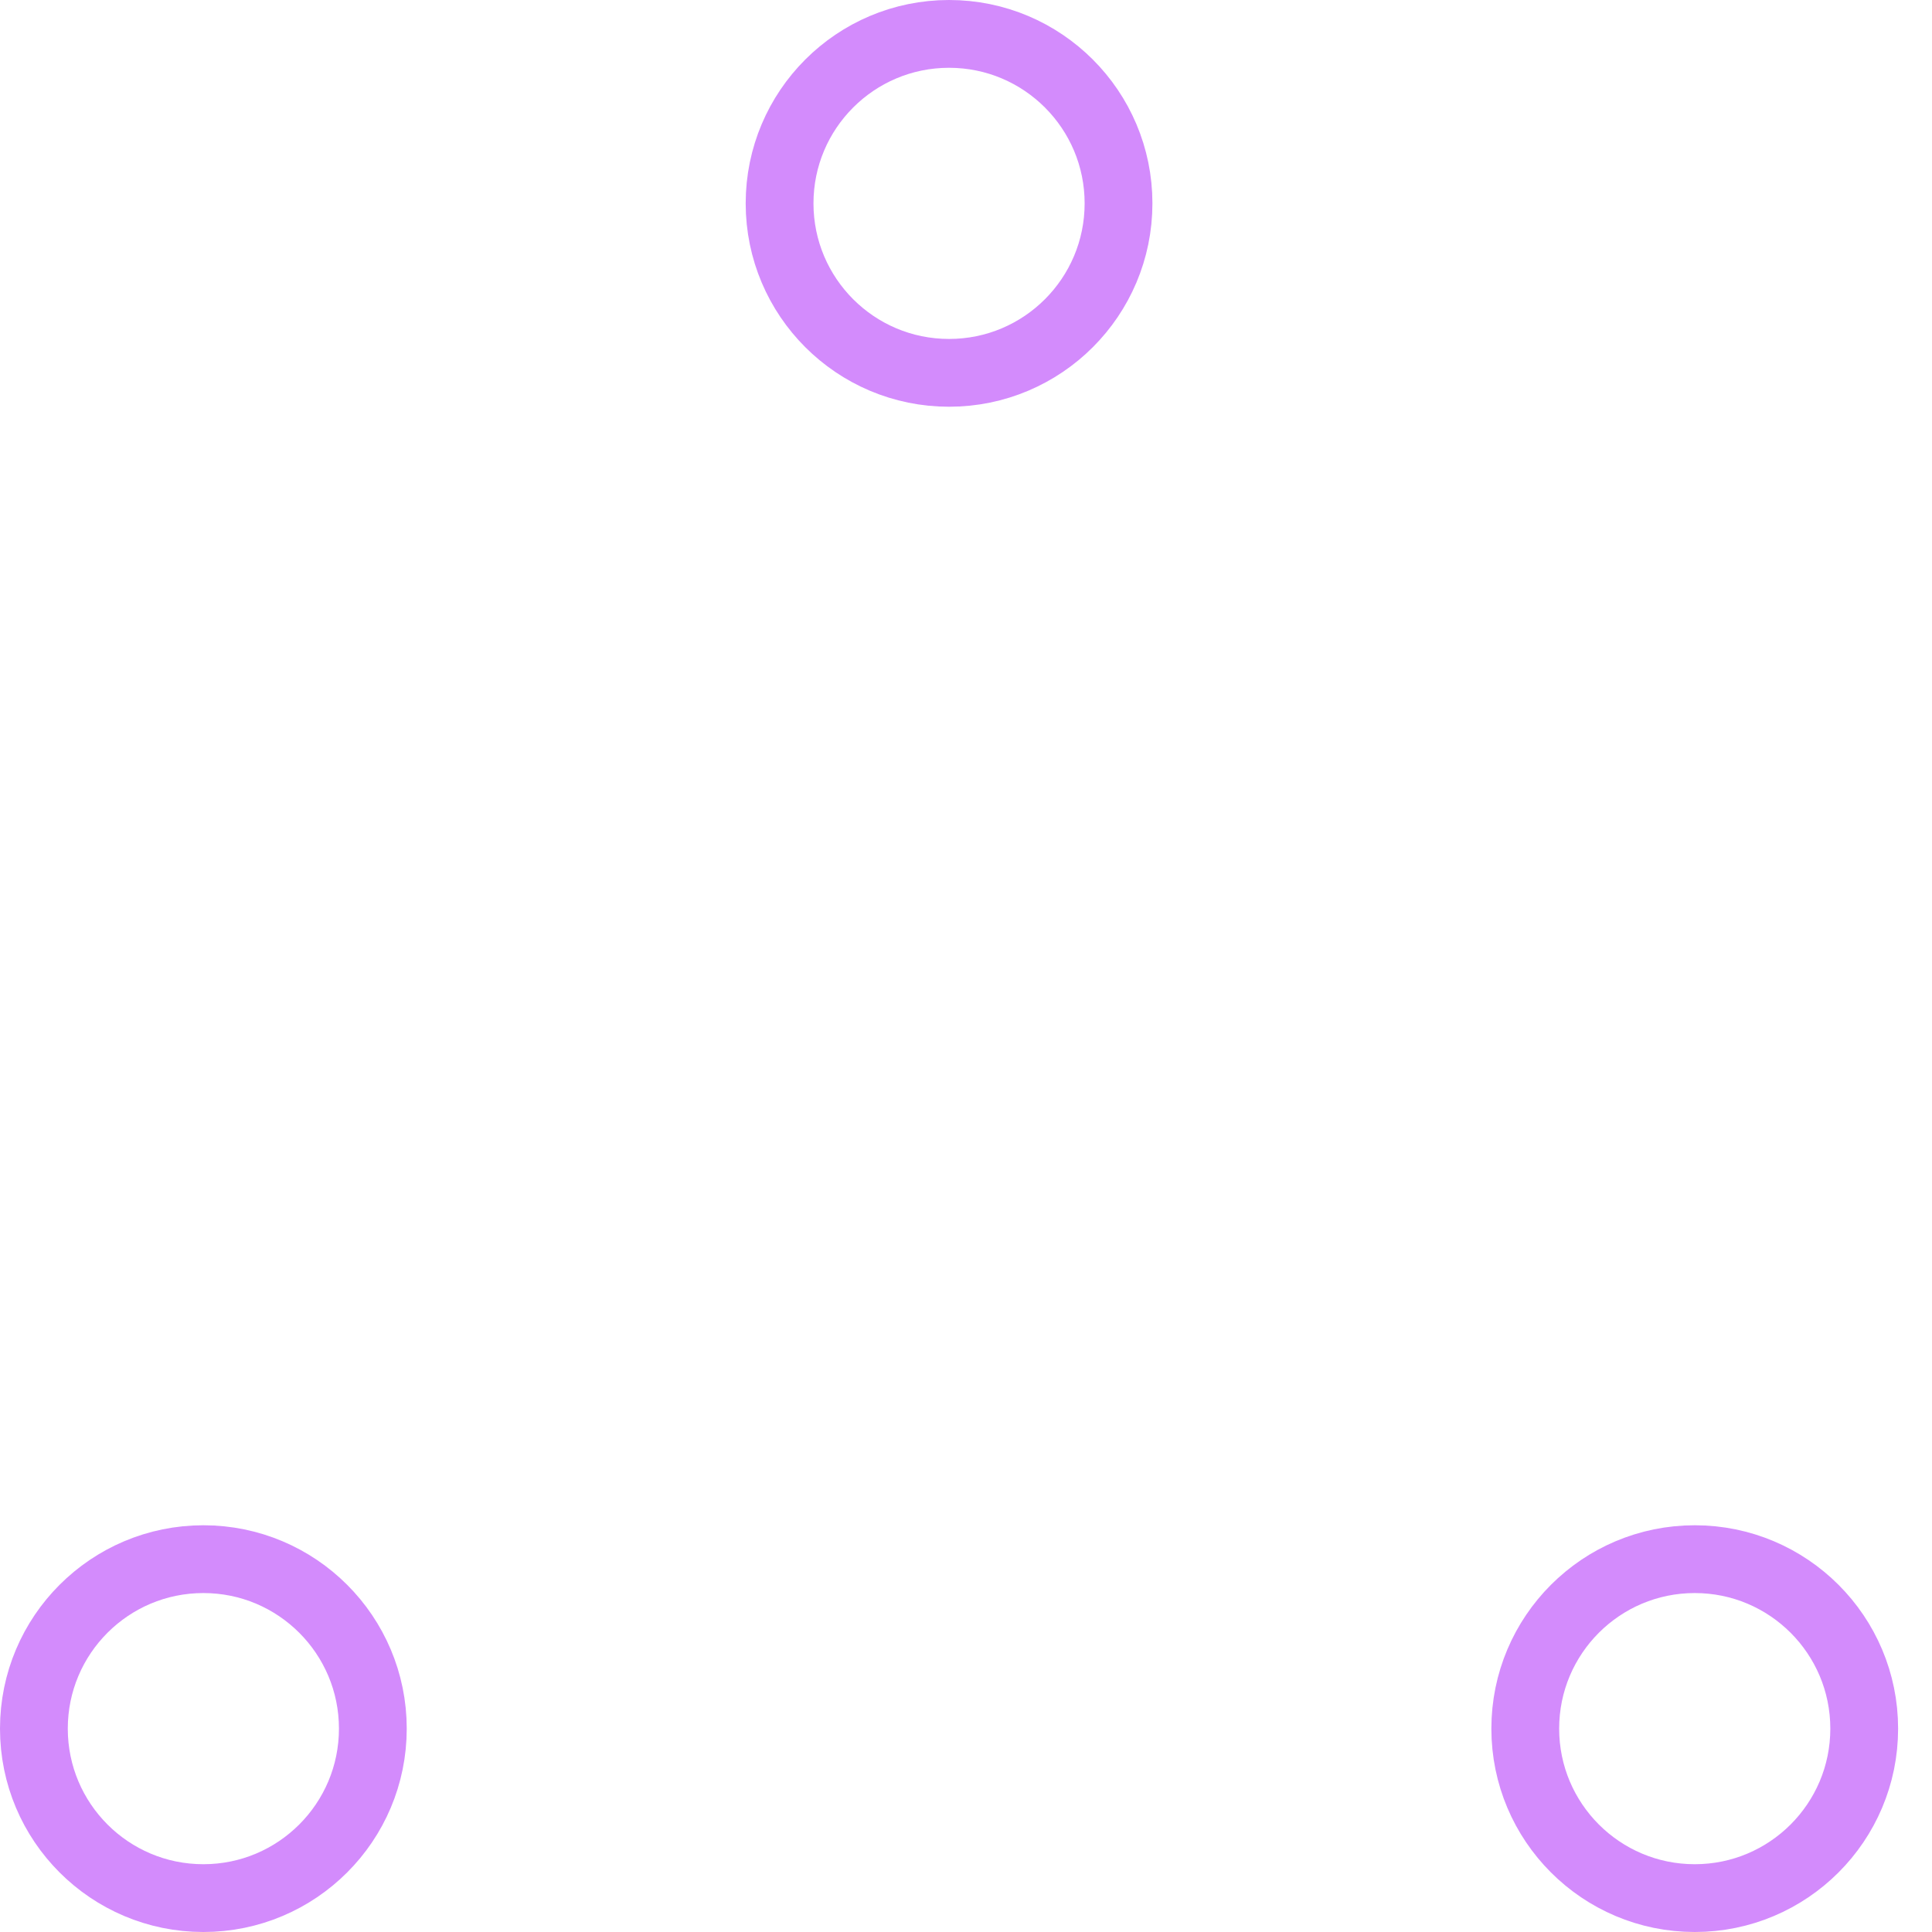
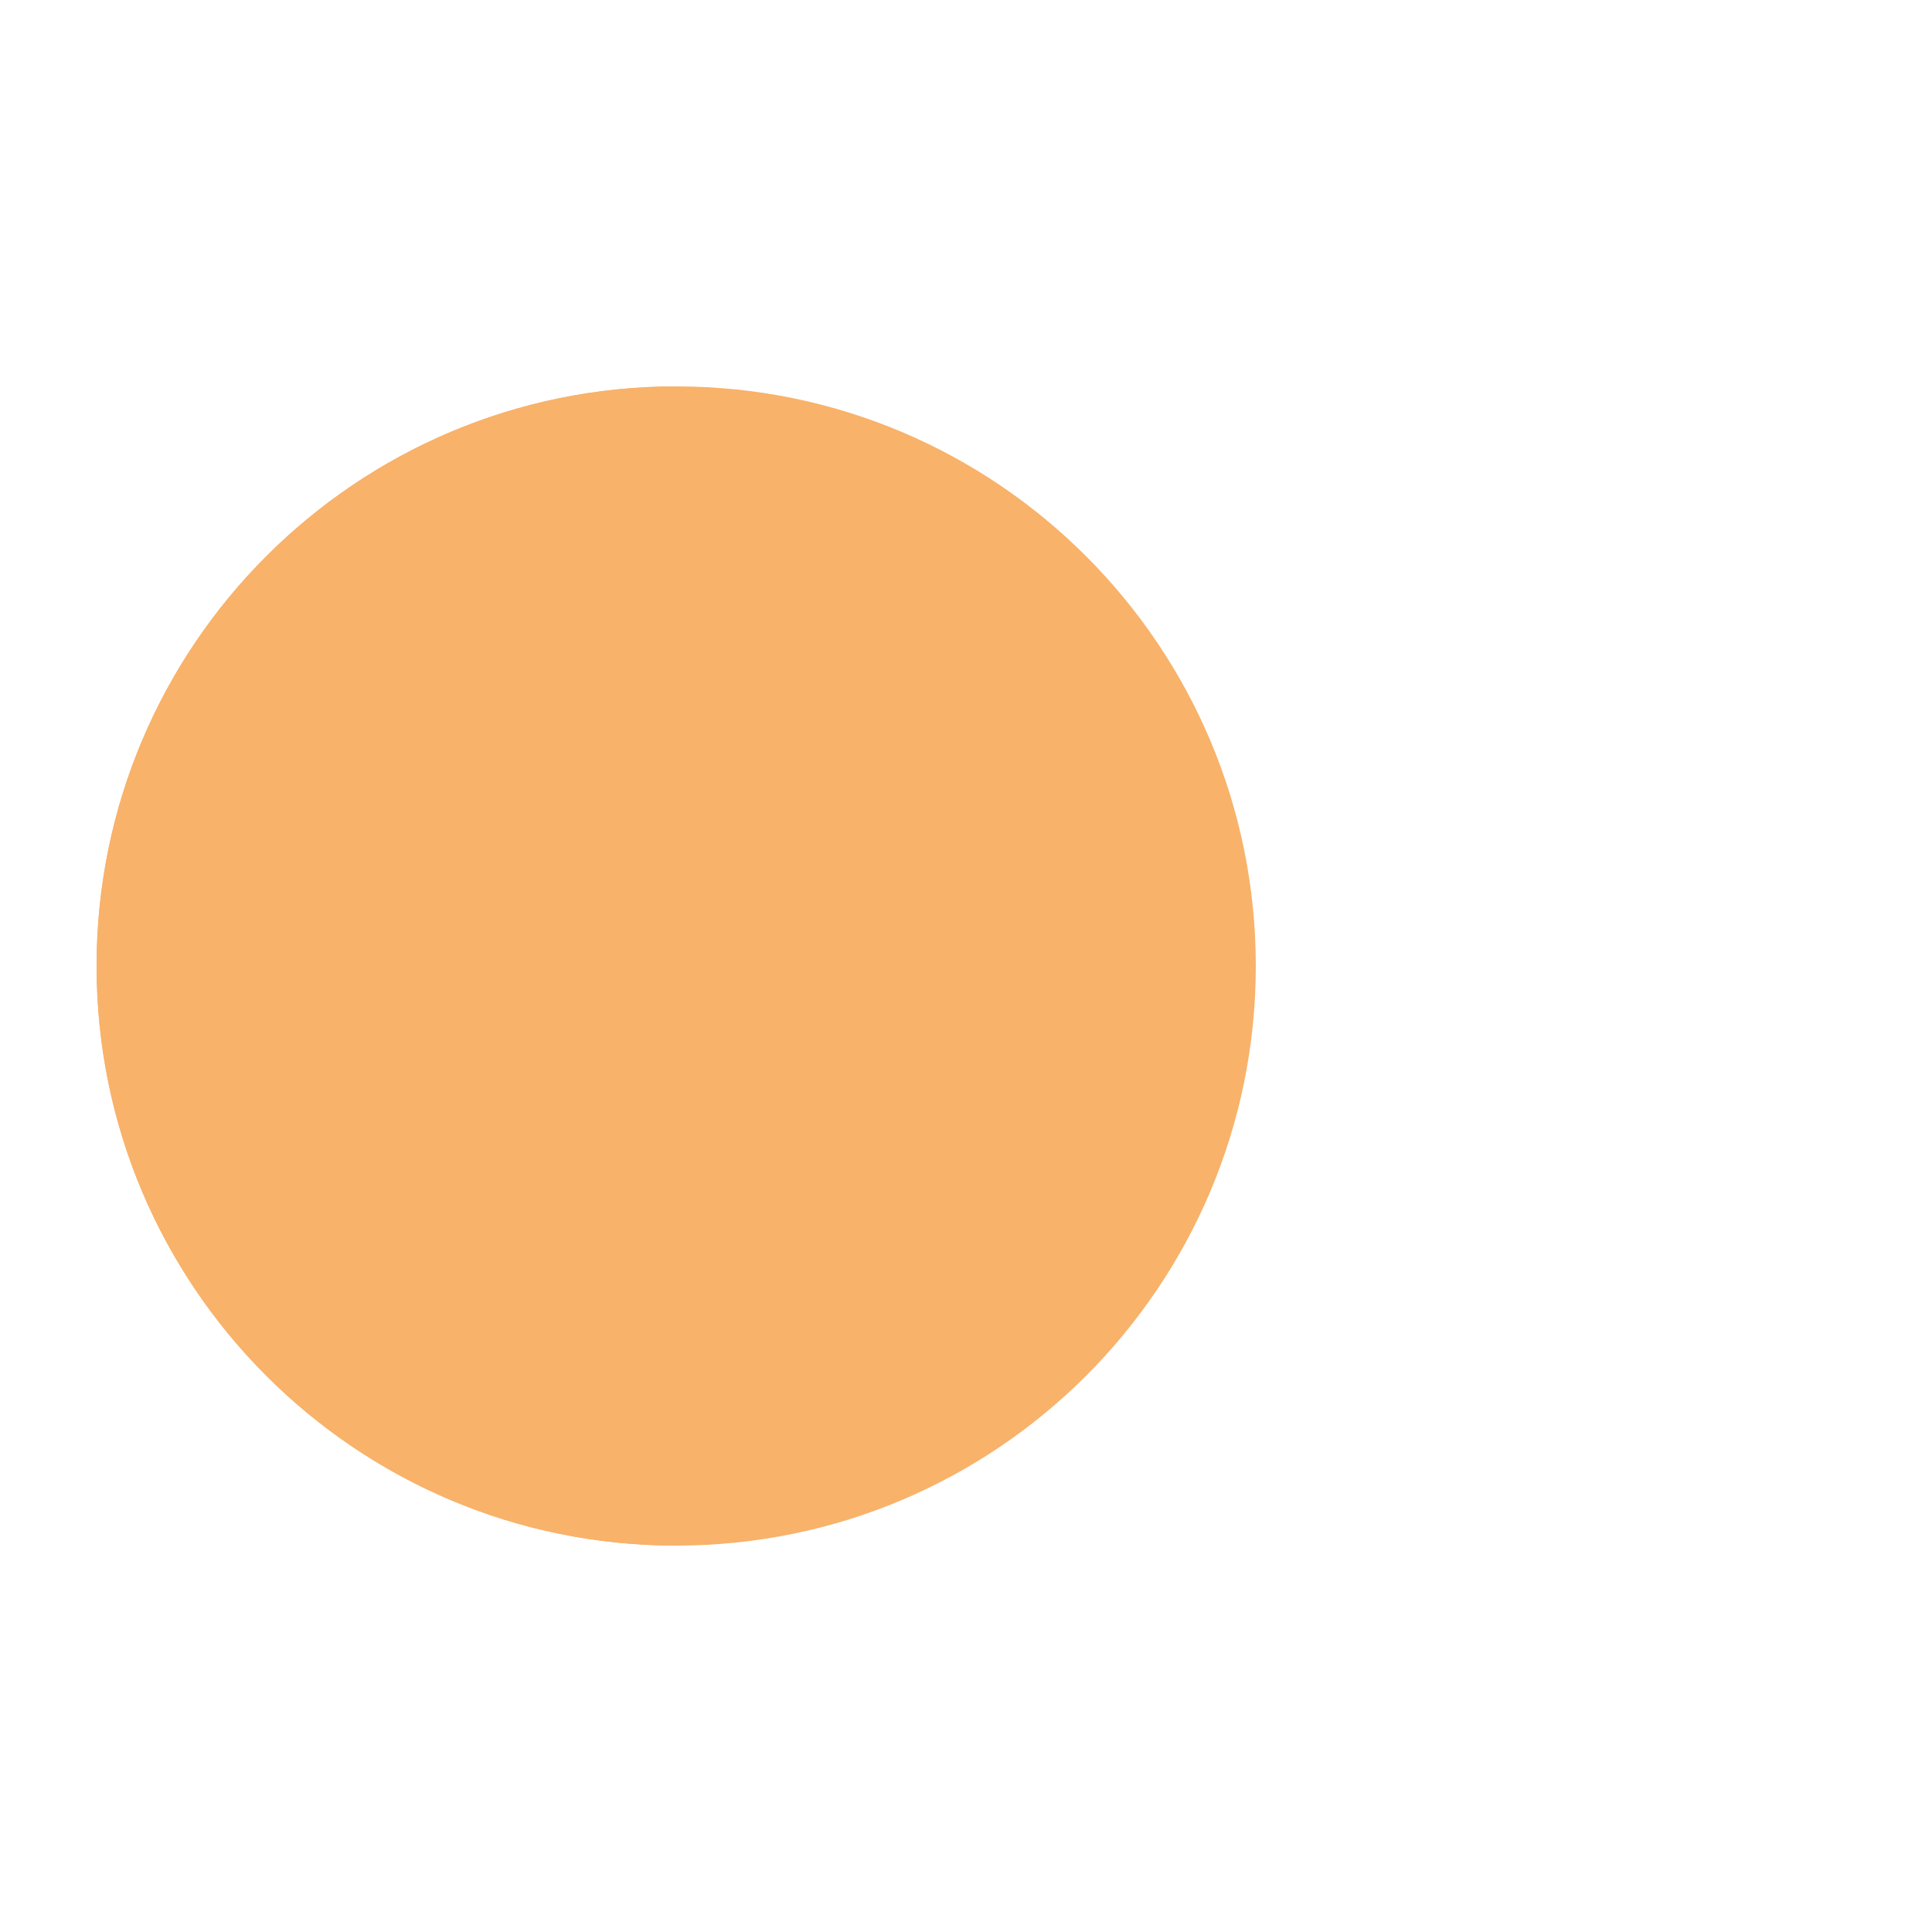
- <svg xmlns="http://www.w3.org/2000/svg" width="80" height="80" viewBox="0 0 57 57" stroke="#d38bfc">
-   <g fill="none" fill-rule="evenodd">
-     <g transform="translate(1 1)" stroke-width="2">
-       <circle cx="5" cy="50" r="5">
-         <animate attributeName="cy" begin="0s" dur="2.2s" values="50;5;50;50" calcMode="linear" repeatCount="indefinite" />
-         <animate attributeName="cx" begin="0s" dur="2.2s" values="5;27;49;5" calcMode="linear" repeatCount="indefinite" />
+ <svg xmlns="http://www.w3.org/2000/svg" viewBox="0 0 100 100" preserveAspectRatio="xMidYMid" width="200" height="200" style="shape-rendering: auto; display: block; background: rgb(255, 255, 255);">
+   <g>
+     <g>
+       <circle fill="#e15b64" r="4" cy="50" cx="60">
+         <animate begin="-0.67s" keyTimes="0;1" values="95;35" dur="1s" repeatCount="indefinite" attributeName="cx" />
+         <animate begin="-0.67s" keyTimes="0;0.2;1" values="0;1;1" dur="1s" repeatCount="indefinite" attributeName="fill-opacity" />
      </circle>
-       <circle cx="27" cy="5" r="5">
-         <animate attributeName="cy" begin="0s" dur="2.2s" from="5" to="5" values="5;50;50;5" calcMode="linear" repeatCount="indefinite" />
-         <animate attributeName="cx" begin="0s" dur="2.2s" from="27" to="27" values="27;49;5;27" calcMode="linear" repeatCount="indefinite" />
+       <circle fill="#e15b64" r="4" cy="50" cx="60">
+         <animate begin="-0.33s" keyTimes="0;1" values="95;35" dur="1s" repeatCount="indefinite" attributeName="cx" />
+         <animate begin="-0.33s" keyTimes="0;0.2;1" values="0;1;1" dur="1s" repeatCount="indefinite" attributeName="fill-opacity" />
      </circle>
-       <circle cx="49" cy="50" r="5">
-         <animate attributeName="cy" begin="0s" dur="2.2s" values="50;50;5;50" calcMode="linear" repeatCount="indefinite" />
-         <animate attributeName="cx" from="49" to="49" begin="0s" dur="2.2s" values="49;5;27;49" calcMode="linear" repeatCount="indefinite" />
+       <circle fill="#e15b64" r="4" cy="50" cx="60">
+         <animate begin="0s" keyTimes="0;1" values="95;35" dur="1s" repeatCount="indefinite" attributeName="cx" />
+         <animate begin="0s" keyTimes="0;0.2;1" values="0;1;1" dur="1s" repeatCount="indefinite" attributeName="fill-opacity" />
      </circle>
    </g>
+     <g transform="translate(-15 0)">
+       <path transform="rotate(90 50 50)" fill="#f8b26a" d="M50 50L20 50A30 30 0 0 0 80 50Z" />
+       <path fill="#f8b26a" d="M50 50L20 50A30 30 0 0 0 80 50Z">
+         <animateTransform keyTimes="0;0.5;1" values="0 50 50;45 50 50;0 50 50" dur="1s" repeatCount="indefinite" type="rotate" attributeName="transform" />
+       </path>
+       <path fill="#f8b26a" d="M50 50L20 50A30 30 0 0 1 80 50Z">
+         <animateTransform keyTimes="0;0.5;1" values="0 50 50;-45 50 50;0 50 50" dur="1s" repeatCount="indefinite" type="rotate" attributeName="transform" />
+       </path>
+     </g>
+     <g />
  </g>
</svg>
